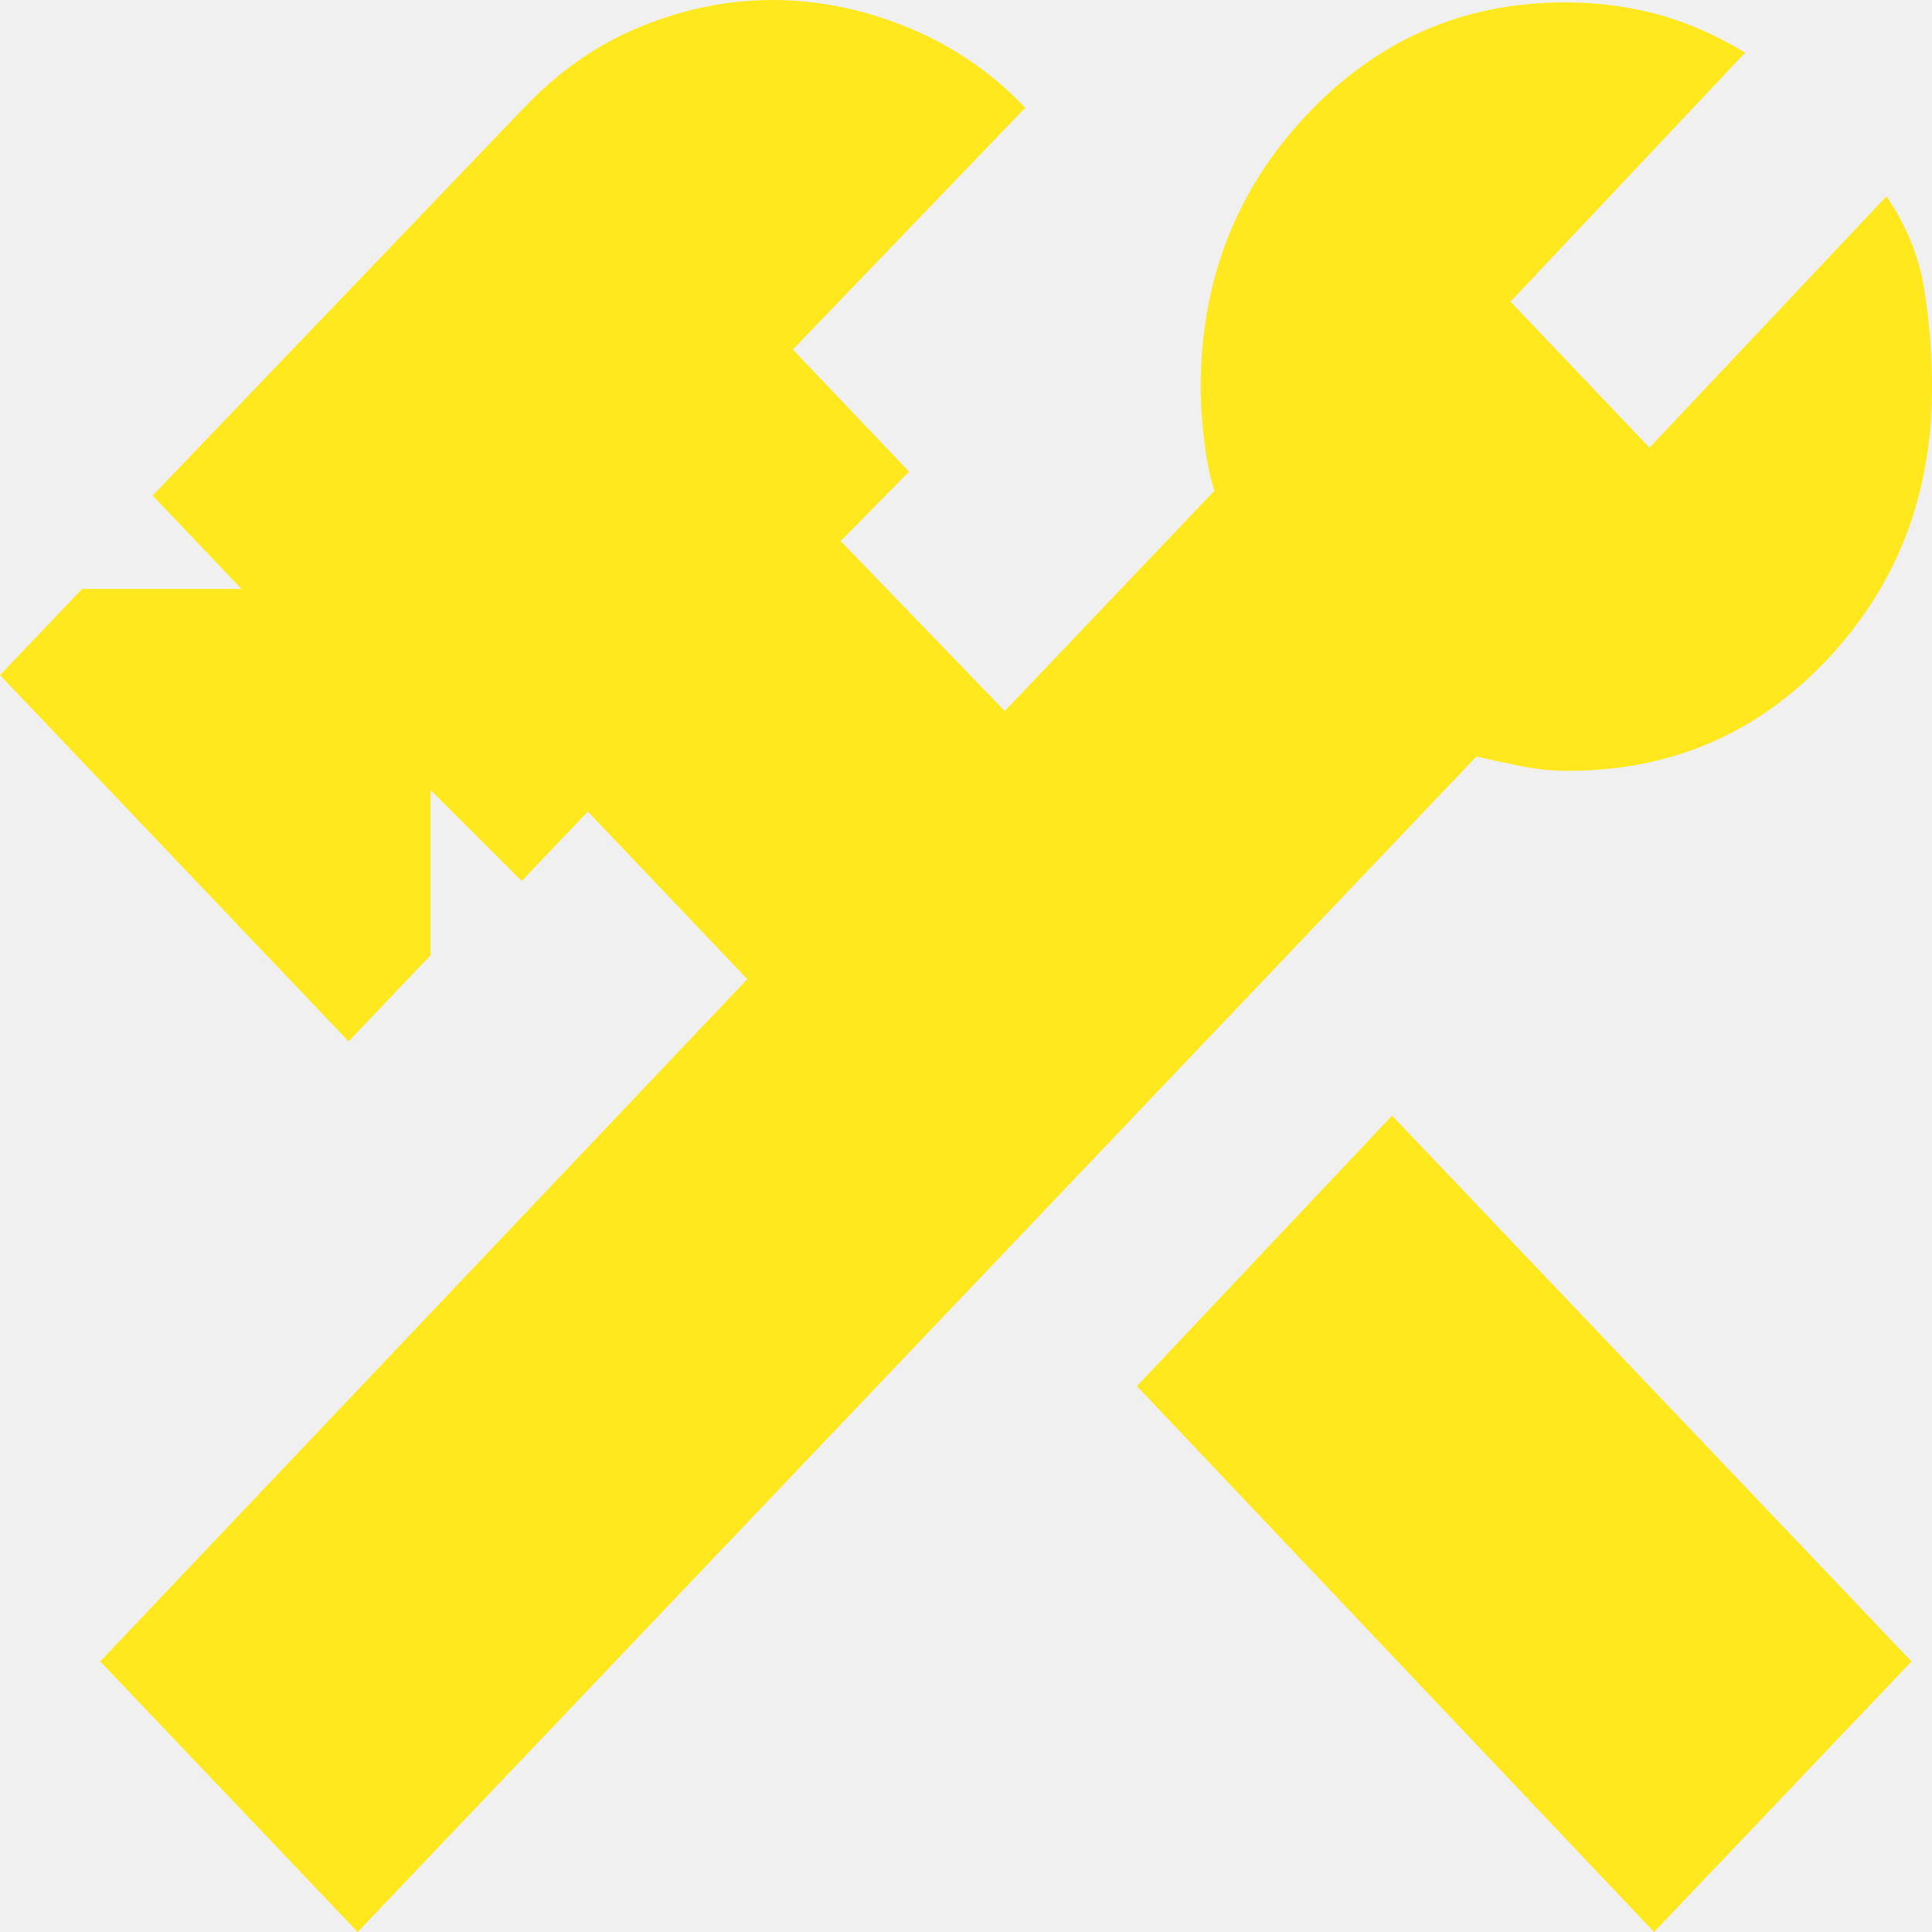
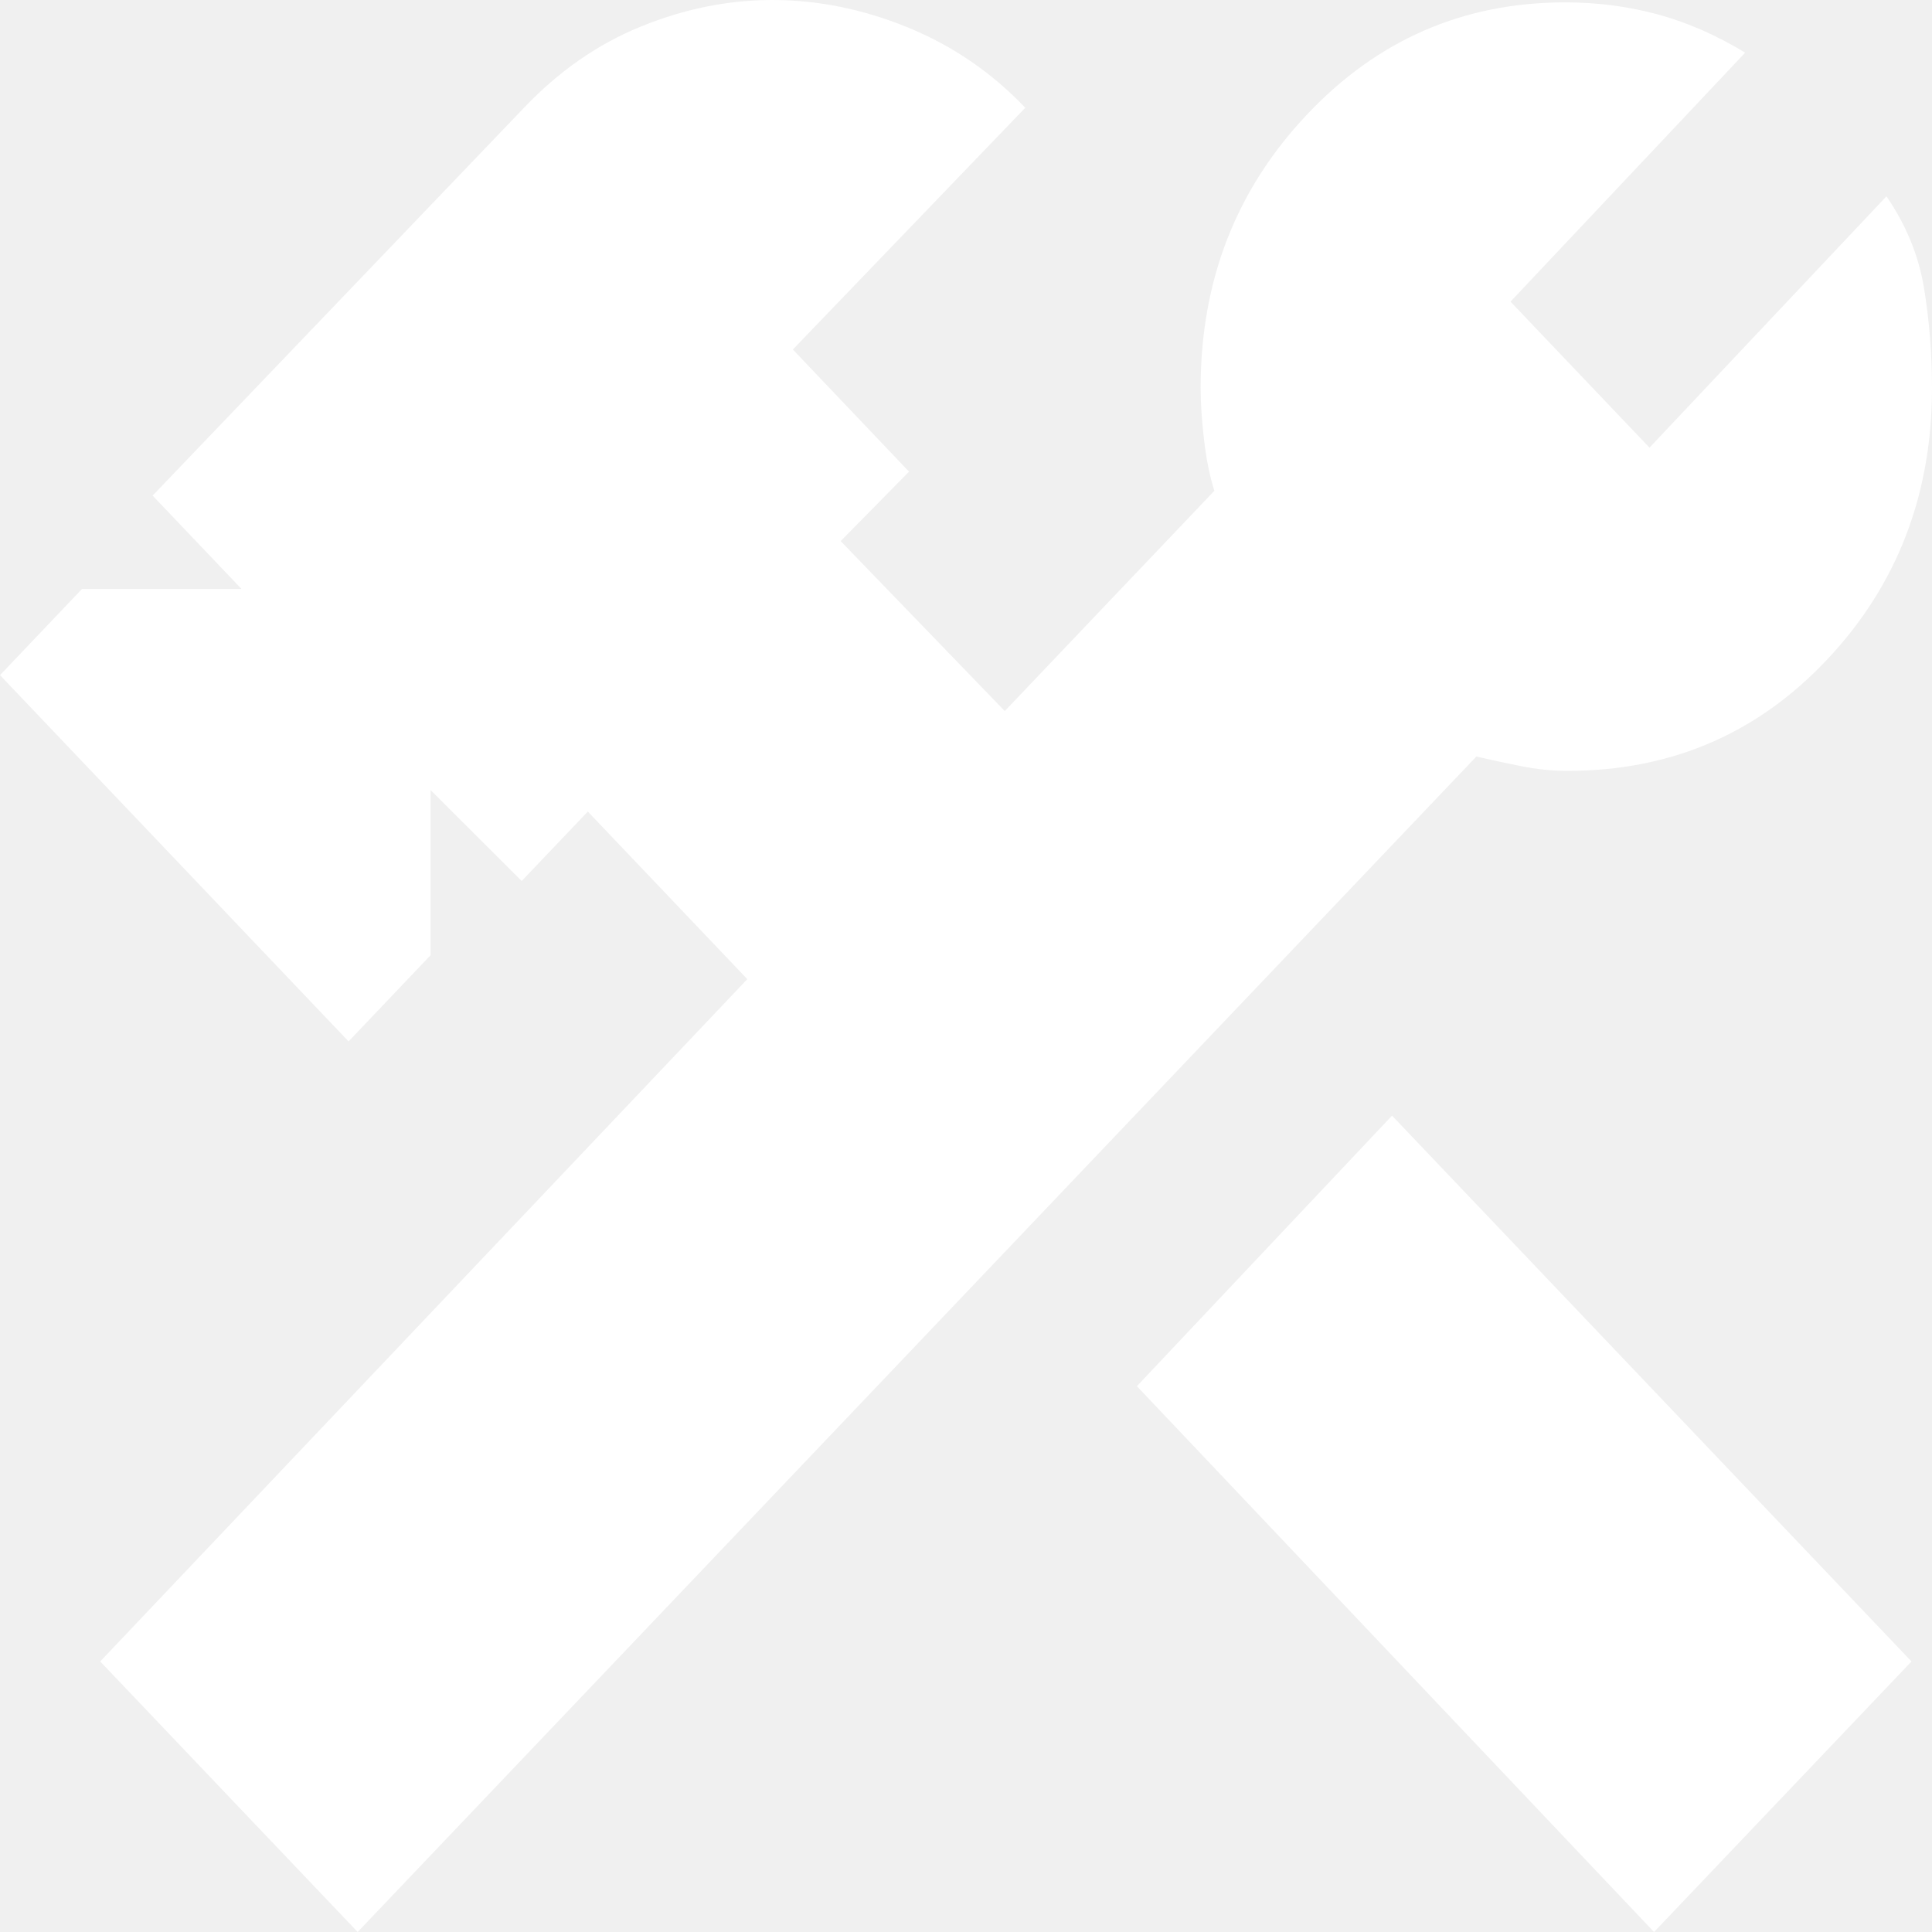
<svg xmlns="http://www.w3.org/2000/svg" width="31" height="31" viewBox="0 0 31 31" fill="none">
-   <path d="M26.54 31L18.242 22.242L22.336 17.901L30.671 26.659L26.54 31ZM5.739 31L1.608 26.659L11.991 15.711L9.432 13.022L8.371 14.136L6.909 12.677V15.327L5.593 16.71L0 10.833L1.316 9.45H3.875L2.449 7.952L8.408 1.729C8.969 1.14 9.596 0.704 10.291 0.423C10.986 0.141 11.686 0 12.393 0C13.124 0 13.849 0.147 14.569 0.441C15.287 0.736 15.914 1.165 16.451 1.729L12.722 5.608L14.586 7.568L13.489 8.682L16.122 11.409L19.485 7.875C19.412 7.644 19.357 7.375 19.321 7.068C19.284 6.761 19.265 6.479 19.265 6.223C19.265 4.507 19.832 3.047 20.966 1.844C22.099 0.64 23.482 0.038 25.114 0.038C25.626 0.038 26.12 0.102 26.596 0.23C27.07 0.359 27.539 0.563 28.002 0.845L24.237 4.84L26.467 7.183L30.269 3.15C30.586 3.611 30.787 4.104 30.873 4.628C30.958 5.154 31 5.685 31 6.223C31 7.939 30.439 9.392 29.318 10.582C28.197 11.774 26.808 12.369 25.151 12.369C24.907 12.369 24.657 12.344 24.401 12.292C24.145 12.241 23.908 12.19 23.689 12.139L5.739 31Z" fill="#FFE81D" />
+   <path d="M26.54 31L18.242 22.242L22.336 17.901L30.671 26.659L26.54 31ZM5.739 31L1.608 26.659L11.991 15.711L9.432 13.022L8.371 14.136L6.909 12.677V15.327L5.593 16.71L0 10.833L1.316 9.45H3.875L2.449 7.952L8.408 1.729C8.969 1.14 9.596 0.704 10.291 0.423C10.986 0.141 11.686 0 12.393 0C13.124 0 13.849 0.147 14.569 0.441C15.287 0.736 15.914 1.165 16.451 1.729L12.722 5.608L14.586 7.568L13.489 8.682L16.122 11.409L19.485 7.875C19.412 7.644 19.357 7.375 19.321 7.068C19.284 6.761 19.265 6.479 19.265 6.223C19.265 4.507 19.832 3.047 20.966 1.844C22.099 0.64 23.482 0.038 25.114 0.038C25.626 0.038 26.12 0.102 26.596 0.23C27.07 0.359 27.539 0.563 28.002 0.845L24.237 4.84L26.467 7.183L30.269 3.15C30.586 3.611 30.787 4.104 30.873 4.628C30.958 5.154 31 5.685 31 6.223C31 7.939 30.439 9.392 29.318 10.582C28.197 11.774 26.808 12.369 25.151 12.369C24.907 12.369 24.657 12.344 24.401 12.292C24.145 12.241 23.908 12.19 23.689 12.139L5.739 31Z" fill="#ffffff" />
</svg>
